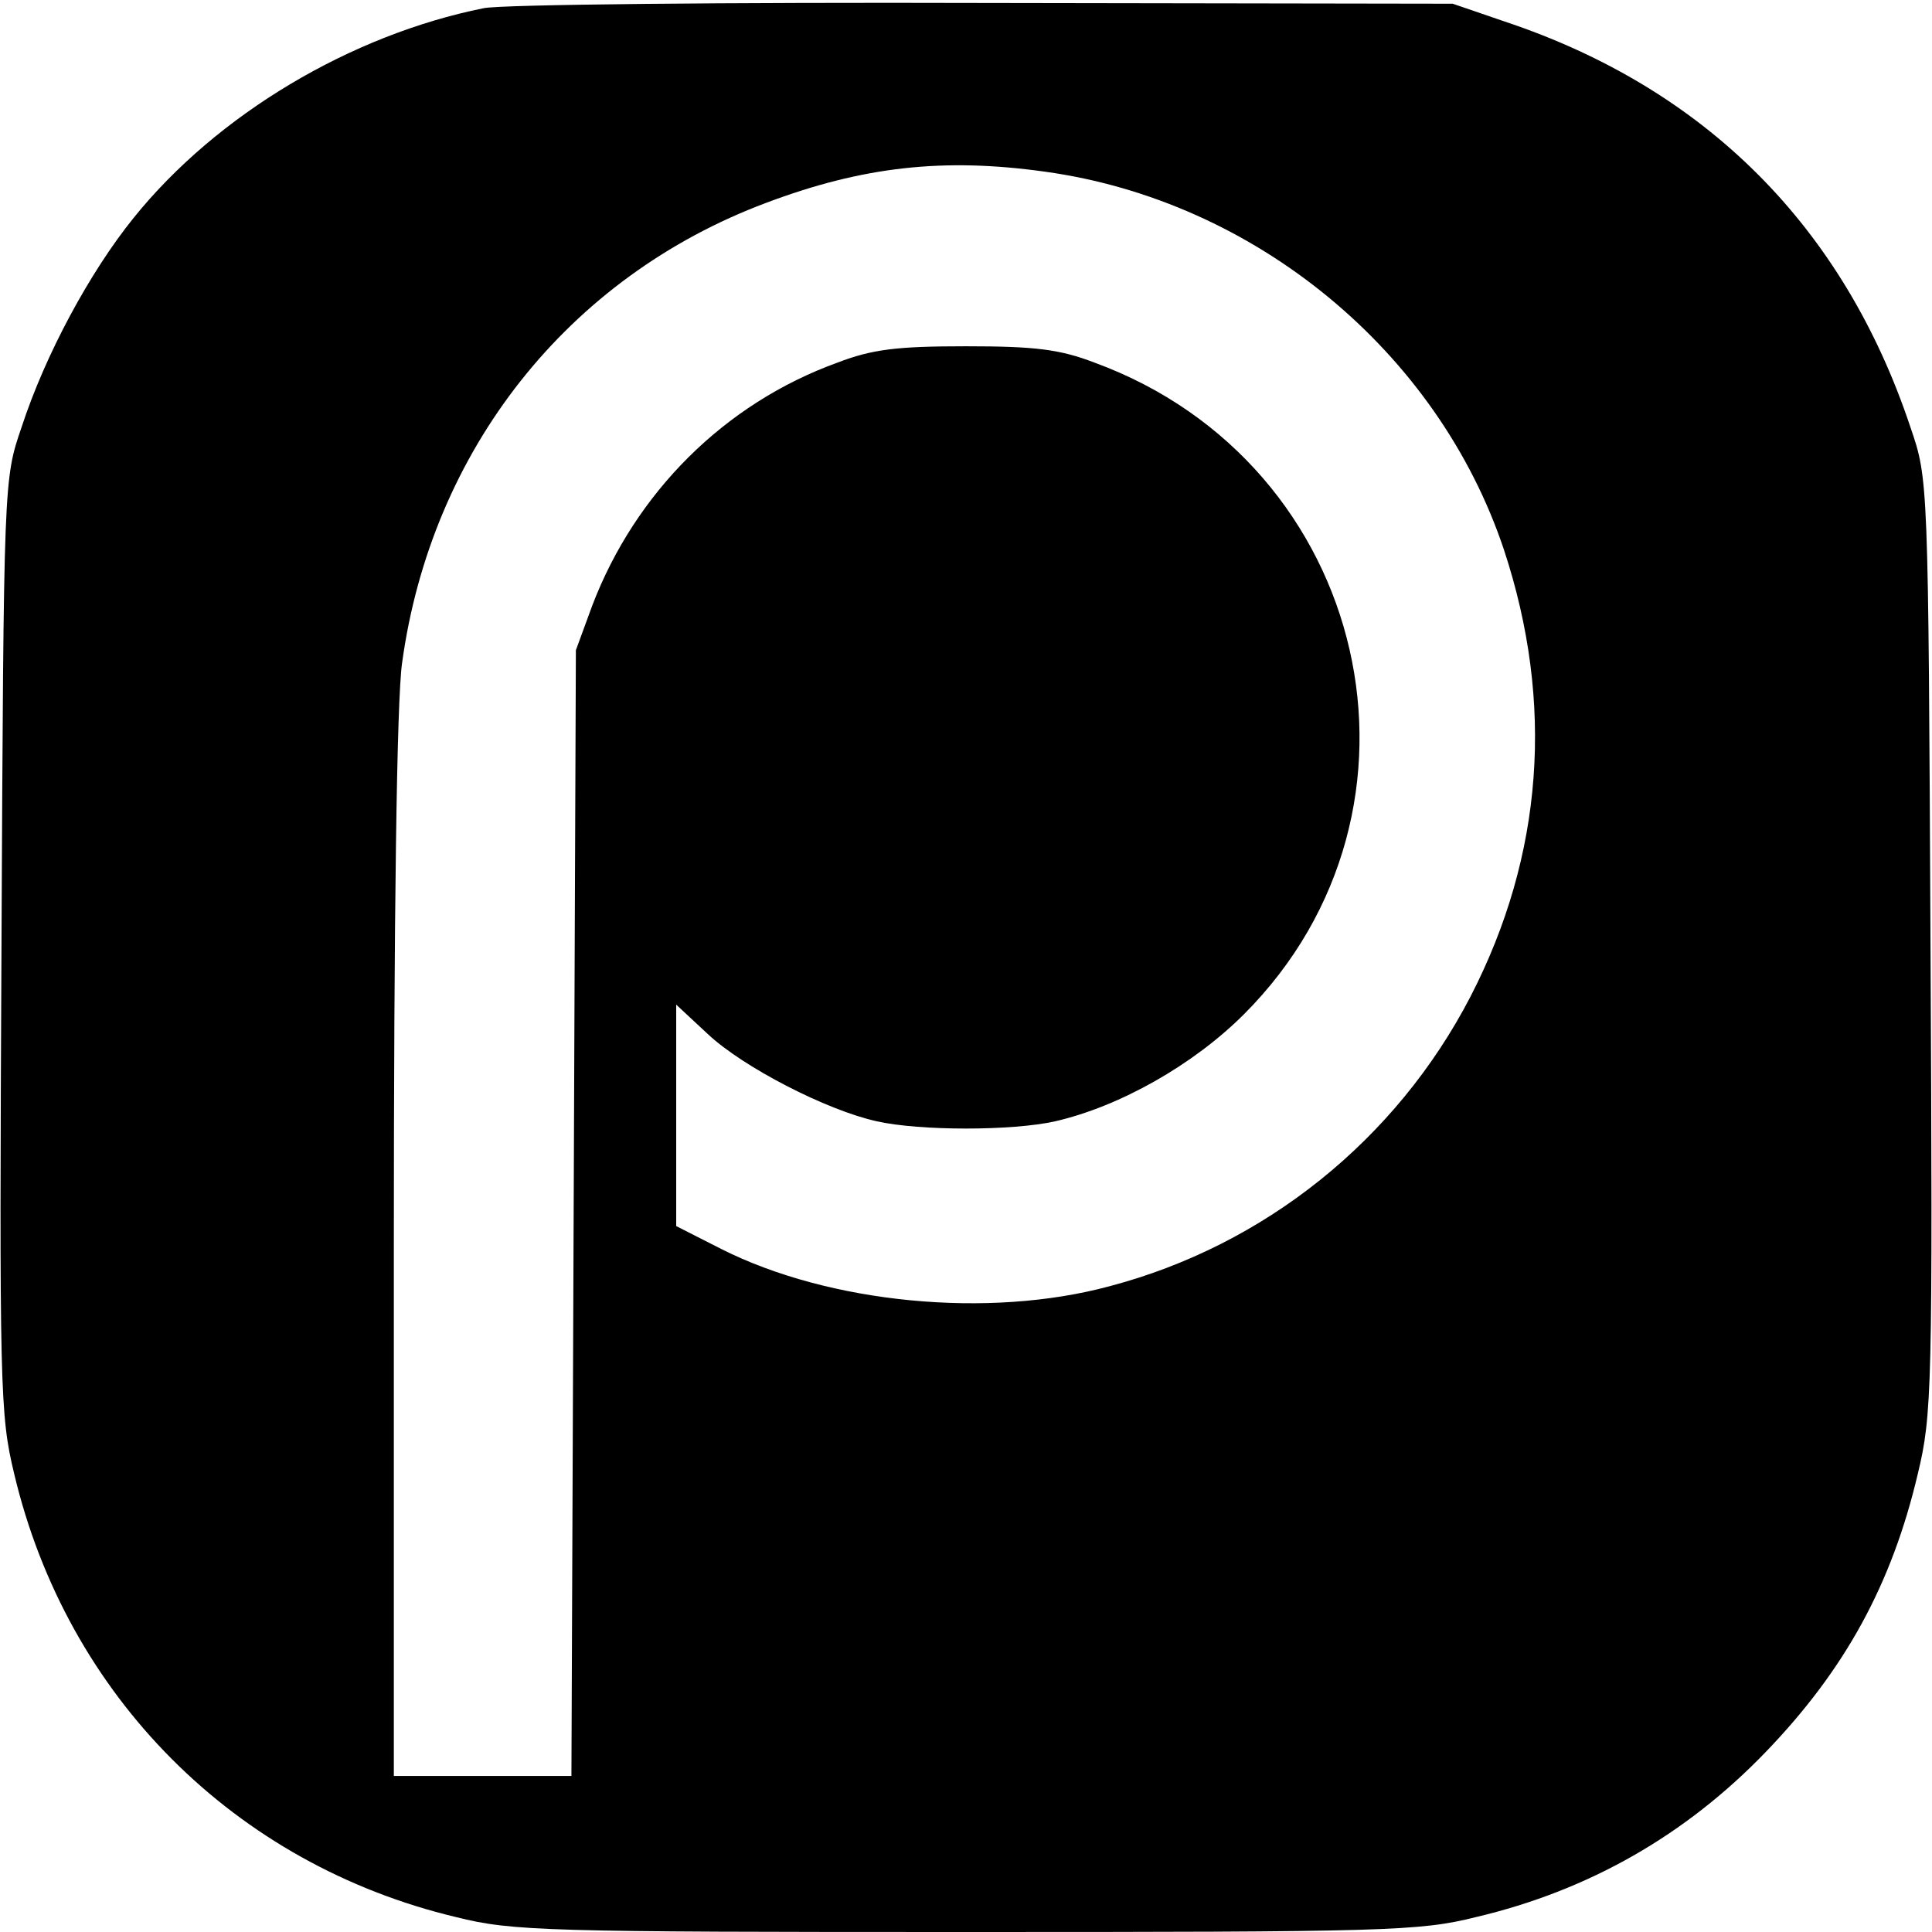
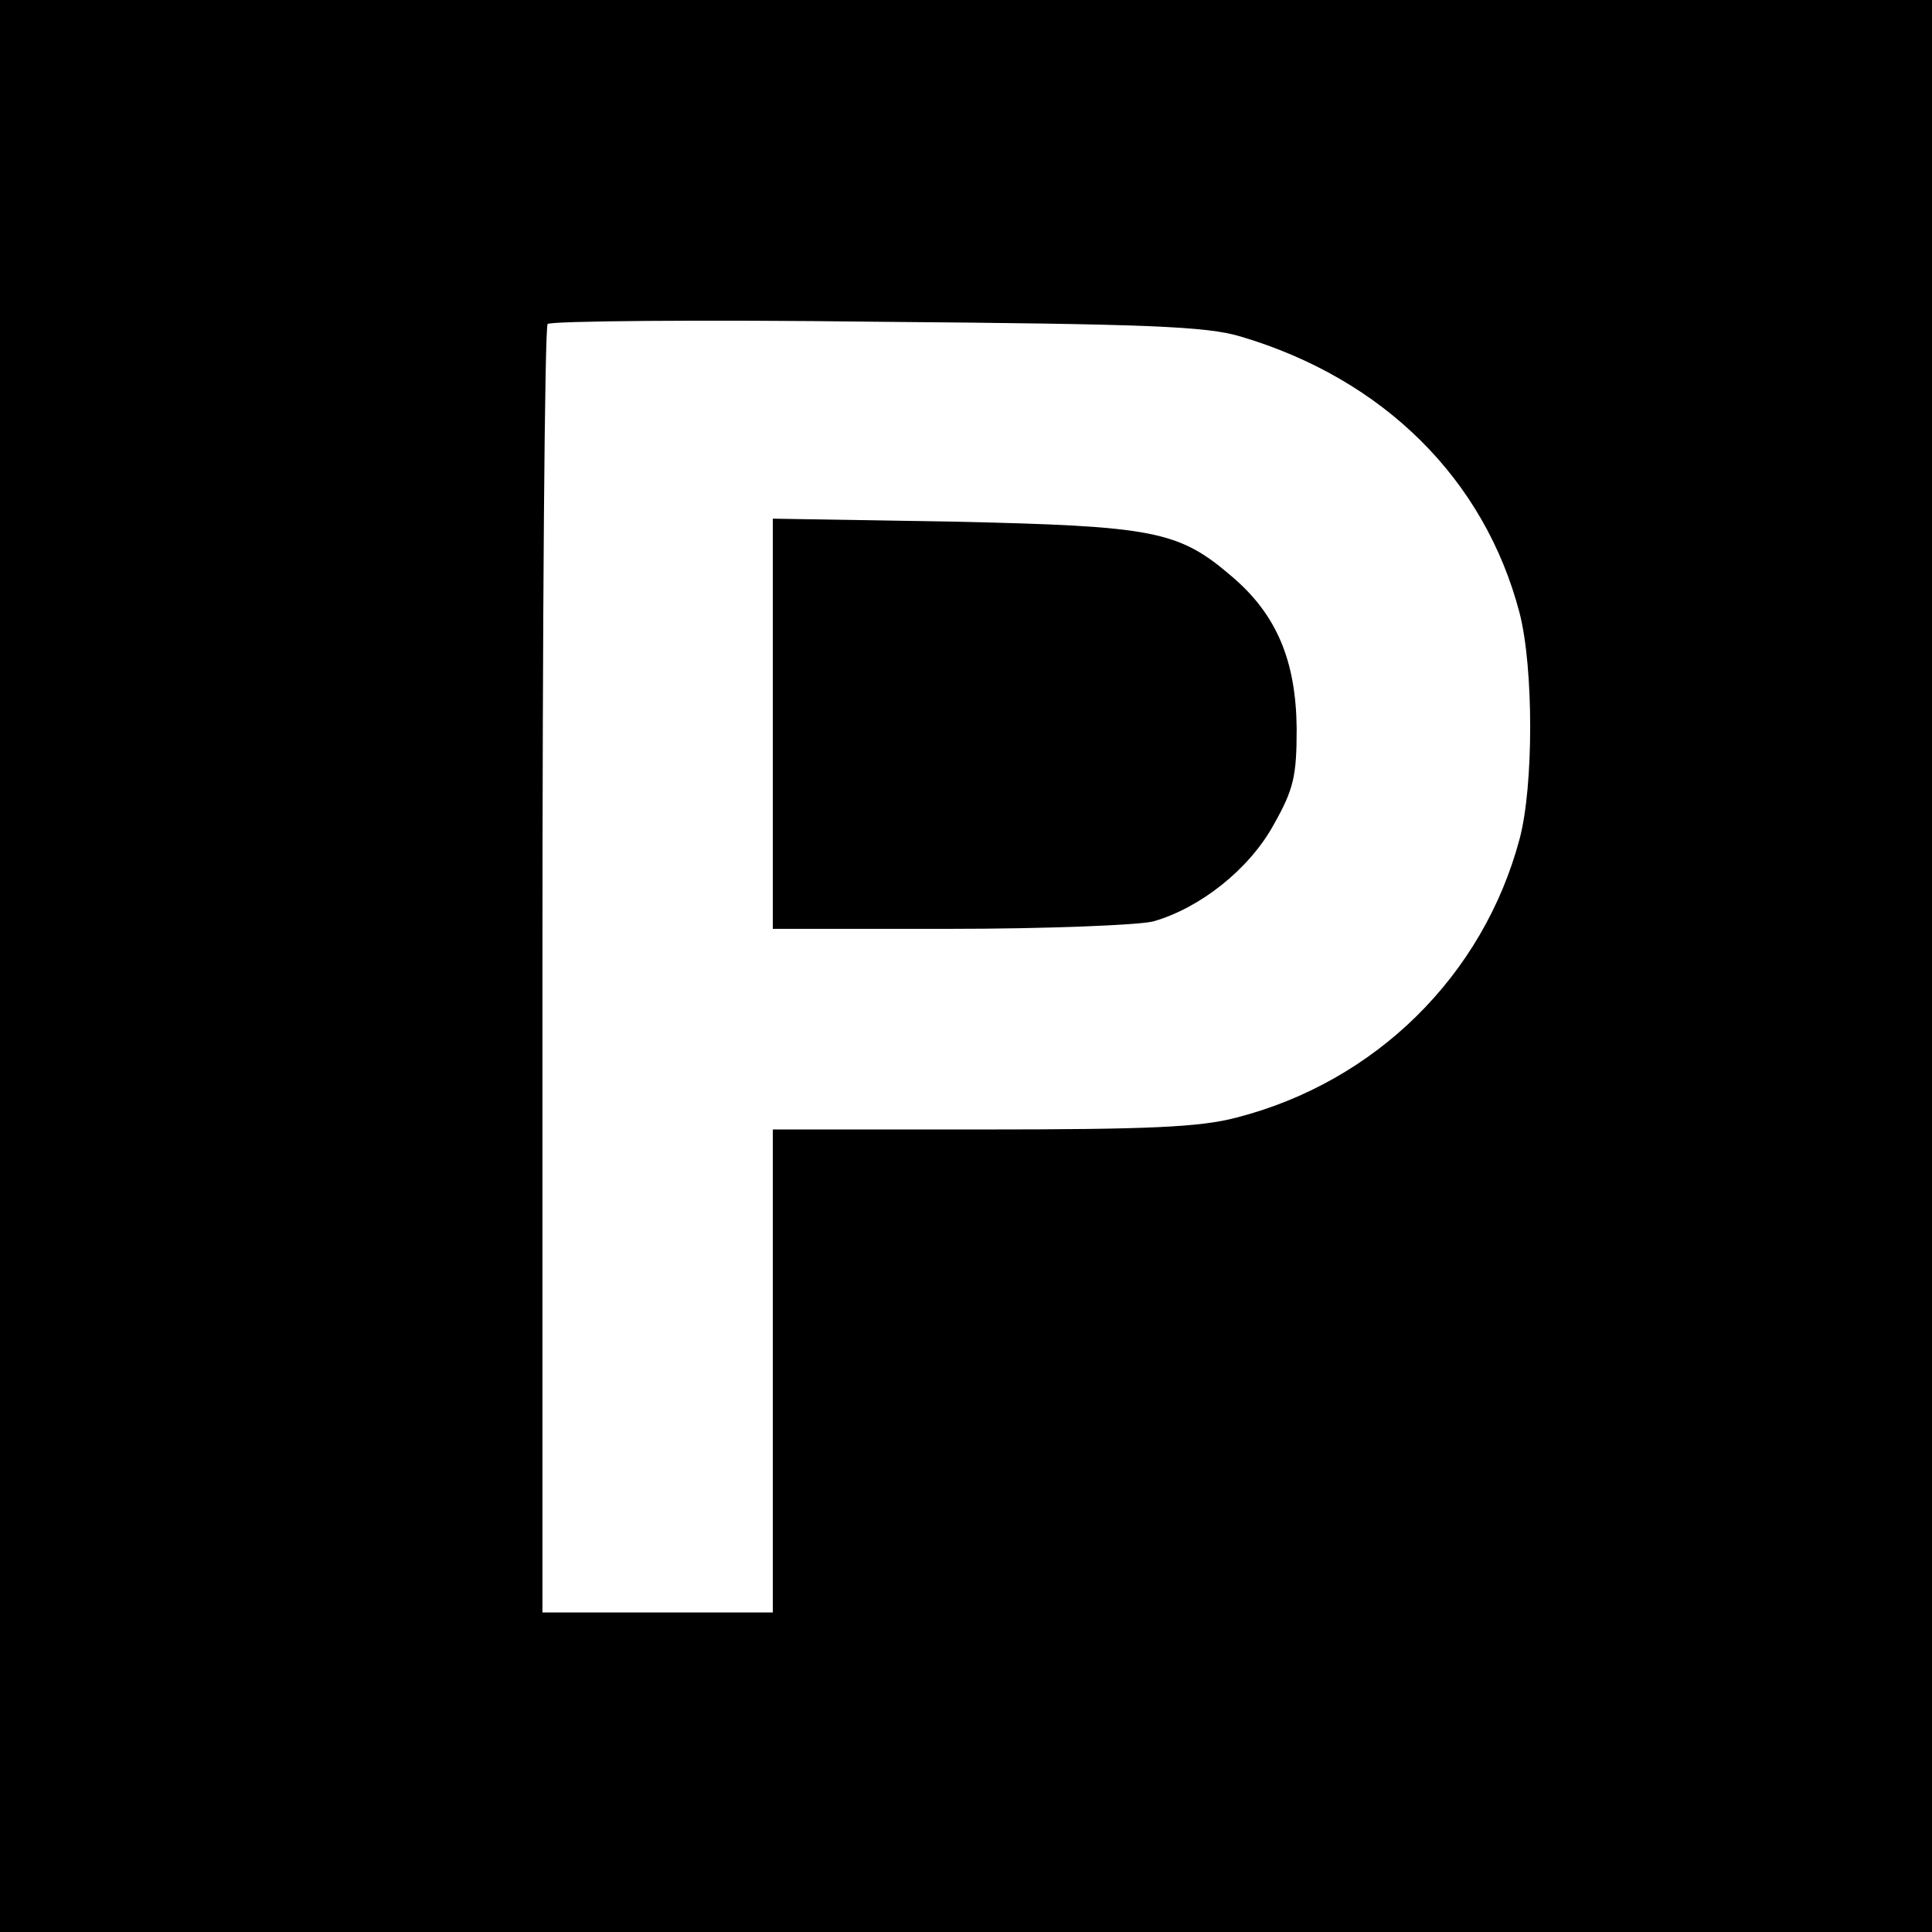
<svg xmlns="http://www.w3.org/2000/svg" version="1.0" width="260pt" height="260pt" viewBox="0 0 260 260" preserveAspectRatio="xMidYMid meet">
  <g transform="translate(0,260) scale(0.1,-0.1)" fill="#000000" stroke="none">
-     <path d="M651 2589 c-179 -36 -359 -143 -471 -282 -59 -73 -119 -184 -151 -282 -24 -70 -24 -70 -27 -697 -3 -597 -2 -632 17 -711 71 -300 297 -526 595 -597 76 -19 121 -20 686 -20 565 0 610 1 686 20 153 36 283 111 390 222 107 111 170 226 205 375 19 79 20 114 17 711 -3 627 -3 627 -27 697 -90 270 -276 456 -546 546 l-70 24 -630 1 c-346 1 -650 -2 -674 -7z m755 -220 c283 -39 529 -242 618 -509 68 -206 53 -411 -45 -601 -100 -193 -277 -335 -486 -390 -163 -44 -377 -23 -522 50 l-61 31 0 149 0 149 43 -40 c47 -44 159 -102 227 -117 58 -13 182 -13 240 0 87 20 186 76 254 144 276 276 170 741 -201 877 -47 18 -80 22 -173 22 -93 0 -126 -4 -173 -22 -152 -55 -272 -175 -330 -327 l-22 -60 -3 -758 -3 -757 -119 0 -120 0 0 709 c0 451 4 738 11 788 39 287 223 520 490 620 130 49 239 61 375 42z" />
+     <path d="M0 1300 l0 -1300 1300 0 1300 0 0 1300 0 1300 -1300 0 -1300 0 0 -1300z m1670 847 c192 -57 328 -192 375 -372 19 -74 19 -233 0 -304 -49 -184 -194 -327 -381 -375 -49 -13 -119 -16 -343 -16 l-281 0 0 -325 0 -325 -155 0 -155 0 0 863 c0 475 3 867 7 871 4 4 204 6 443 3 364 -3 444 -6 490 -20z" />
+     <path d="M1040 1626 l0 -276 238 0 c130 0 254 5 274 10 63 18 129 70 162 130 27 48 31 65 31 130 -1 91 -27 153 -87 204 -72 62 -105 68 -375 74 l-243 4 0 -276z" />
  </g>
</svg>
